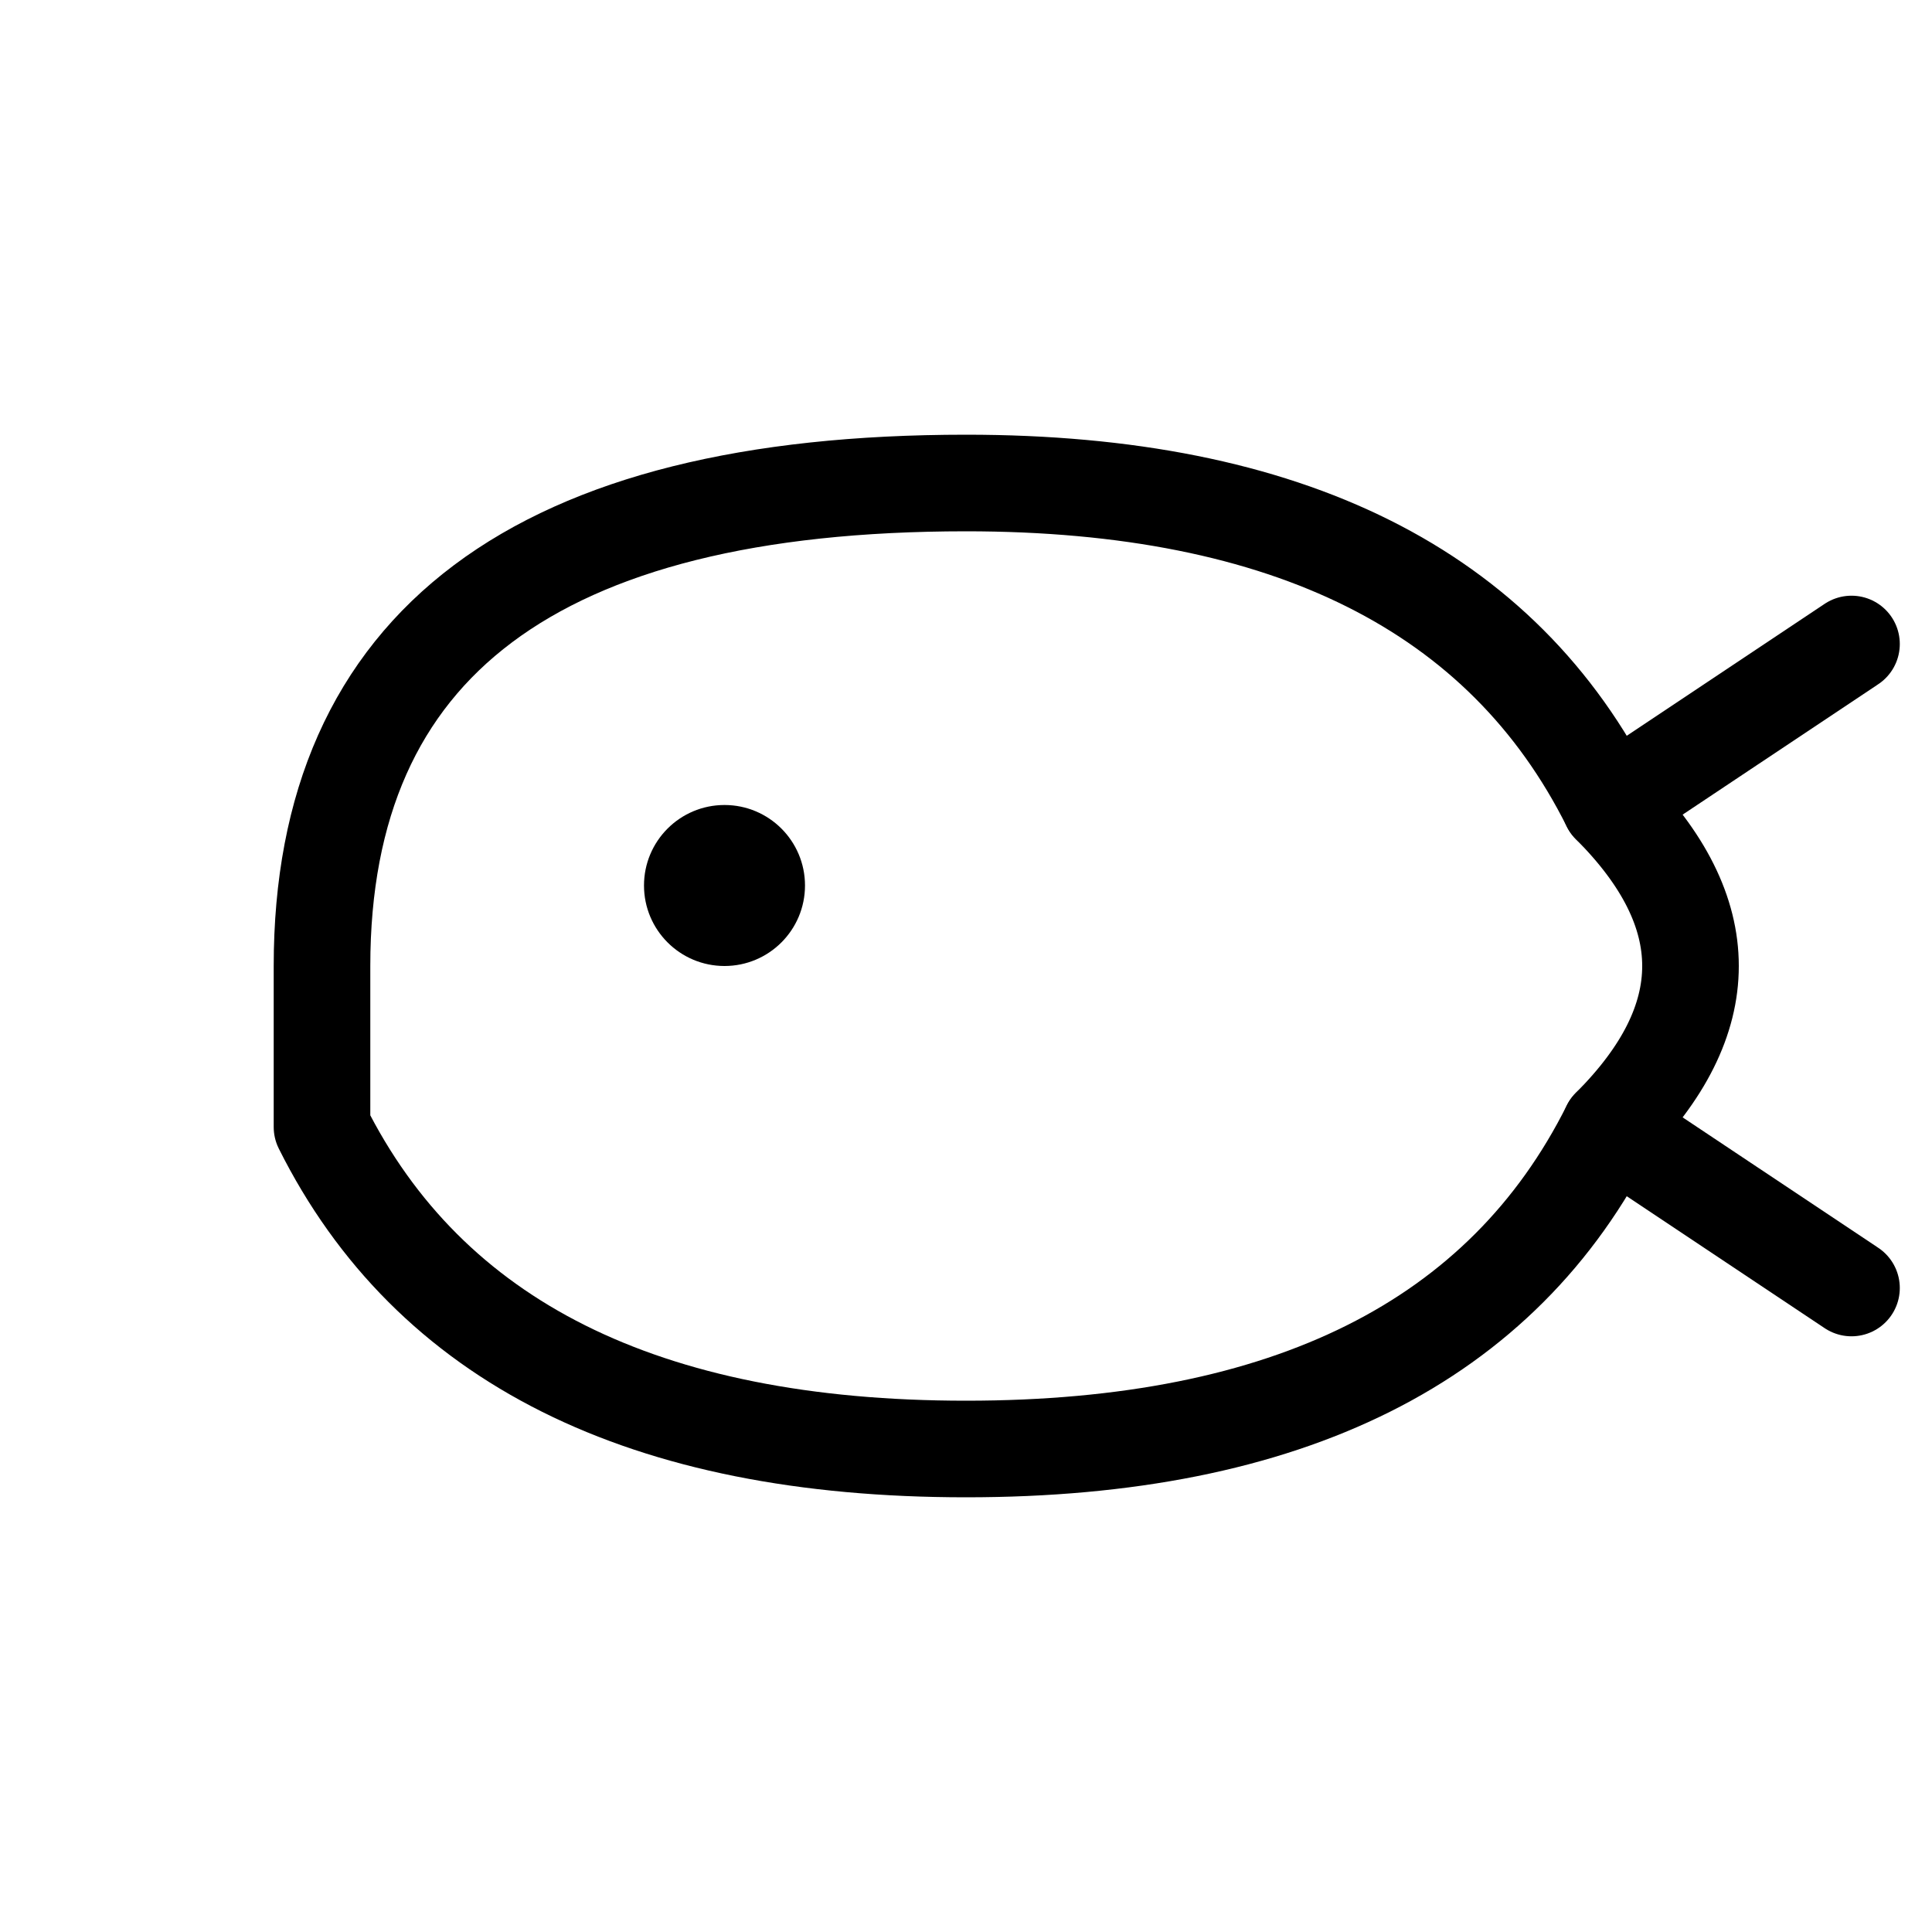
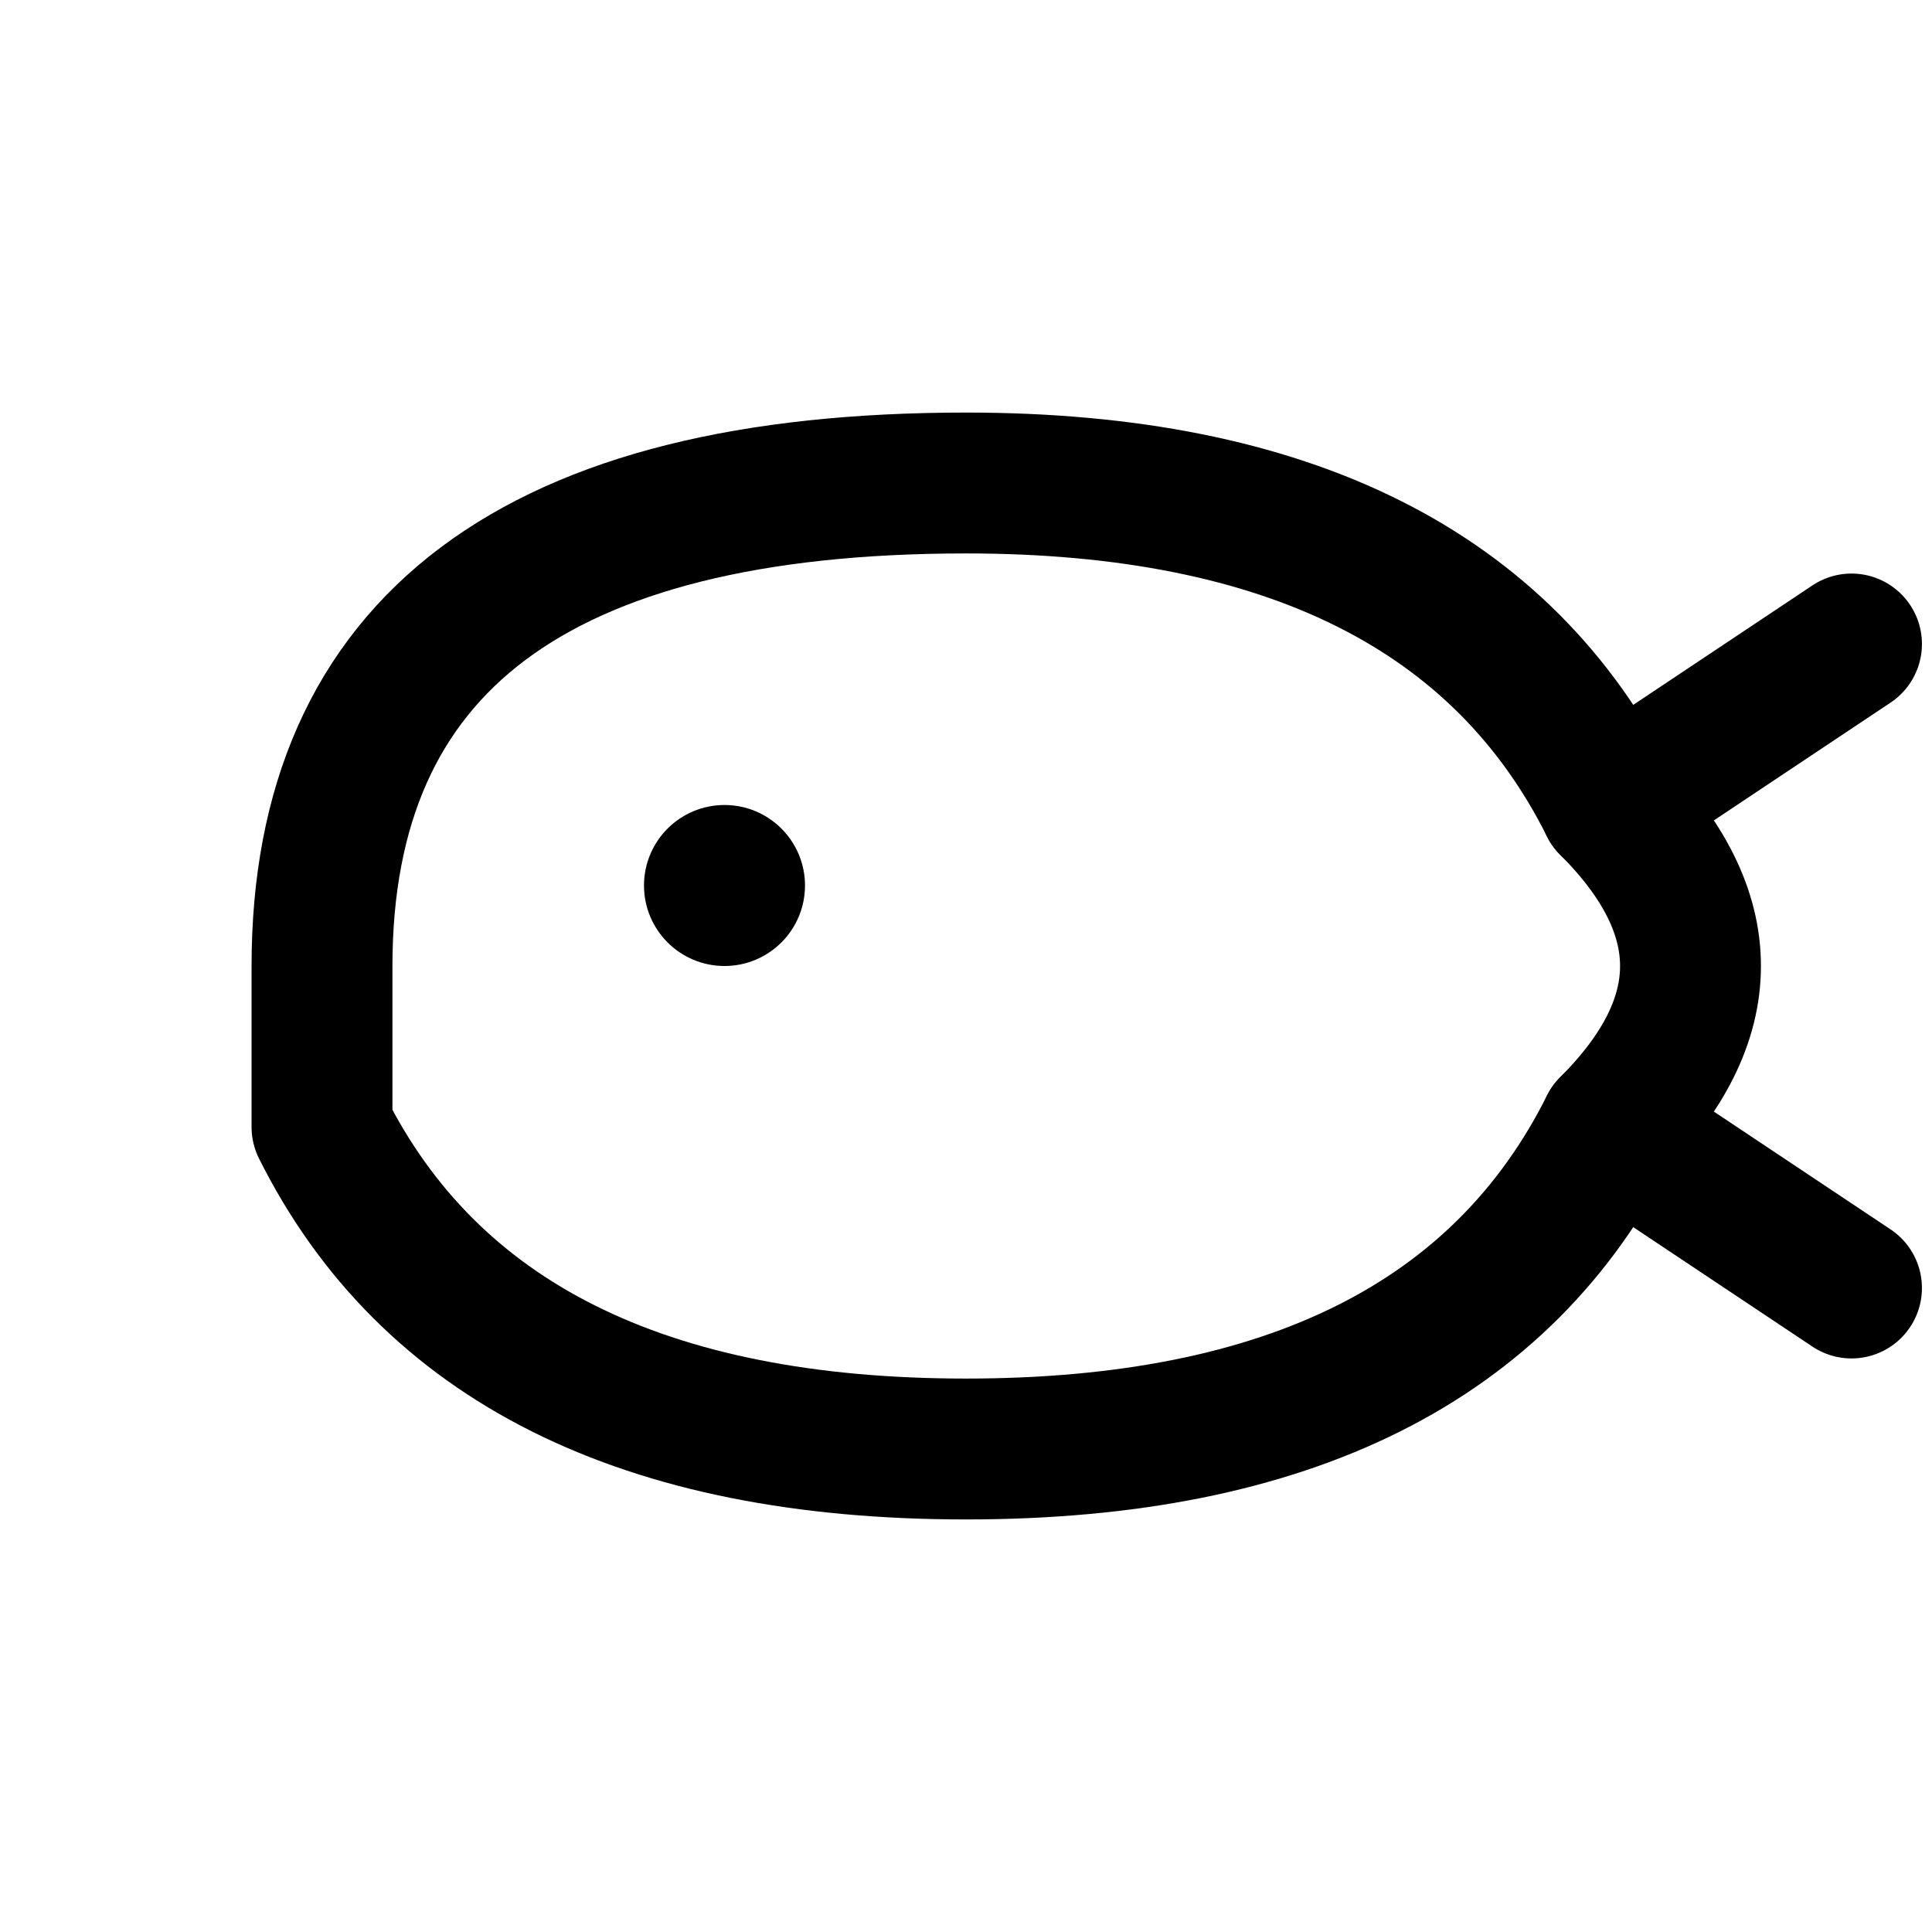
<svg xmlns="http://www.w3.org/2000/svg" viewBox="0 0 24 24" fill="none" stroke-linecap="round" stroke-linejoin="round">
-   <path d="M4 12 Q4 6 12 6 Q18 6 20 10 Q22 12 20 14 Q18 18 12 18 Q6 18 4 14 Z" stroke="currentColor" stroke-width="1.2" fill="none" />
+   <path d="M4 12 Q4 6 12 6 Q18 6 20 10 Q22 12 20 14 Q18 18 12 18 Q6 18 4 14 Z" stroke="currentColor" stroke-width="1.75" fill="none" />
  <circle cx="9" cy="11" r="1" fill="currentColor" />
-   <line x1="20" y1="10" x2="23" y2="8" stroke="currentColor" stroke-width="1.2" />
-   <line x1="20" y1="14" x2="23" y2="16" stroke="currentColor" stroke-width="1.2" />
+   <line x1="20" y1="10" x2="23" y2="8" stroke="currentColor" stroke-width="1.75" />
+   <line x1="20" y1="14" x2="23" y2="16" stroke="currentColor" stroke-width="1.75" />
</svg>
